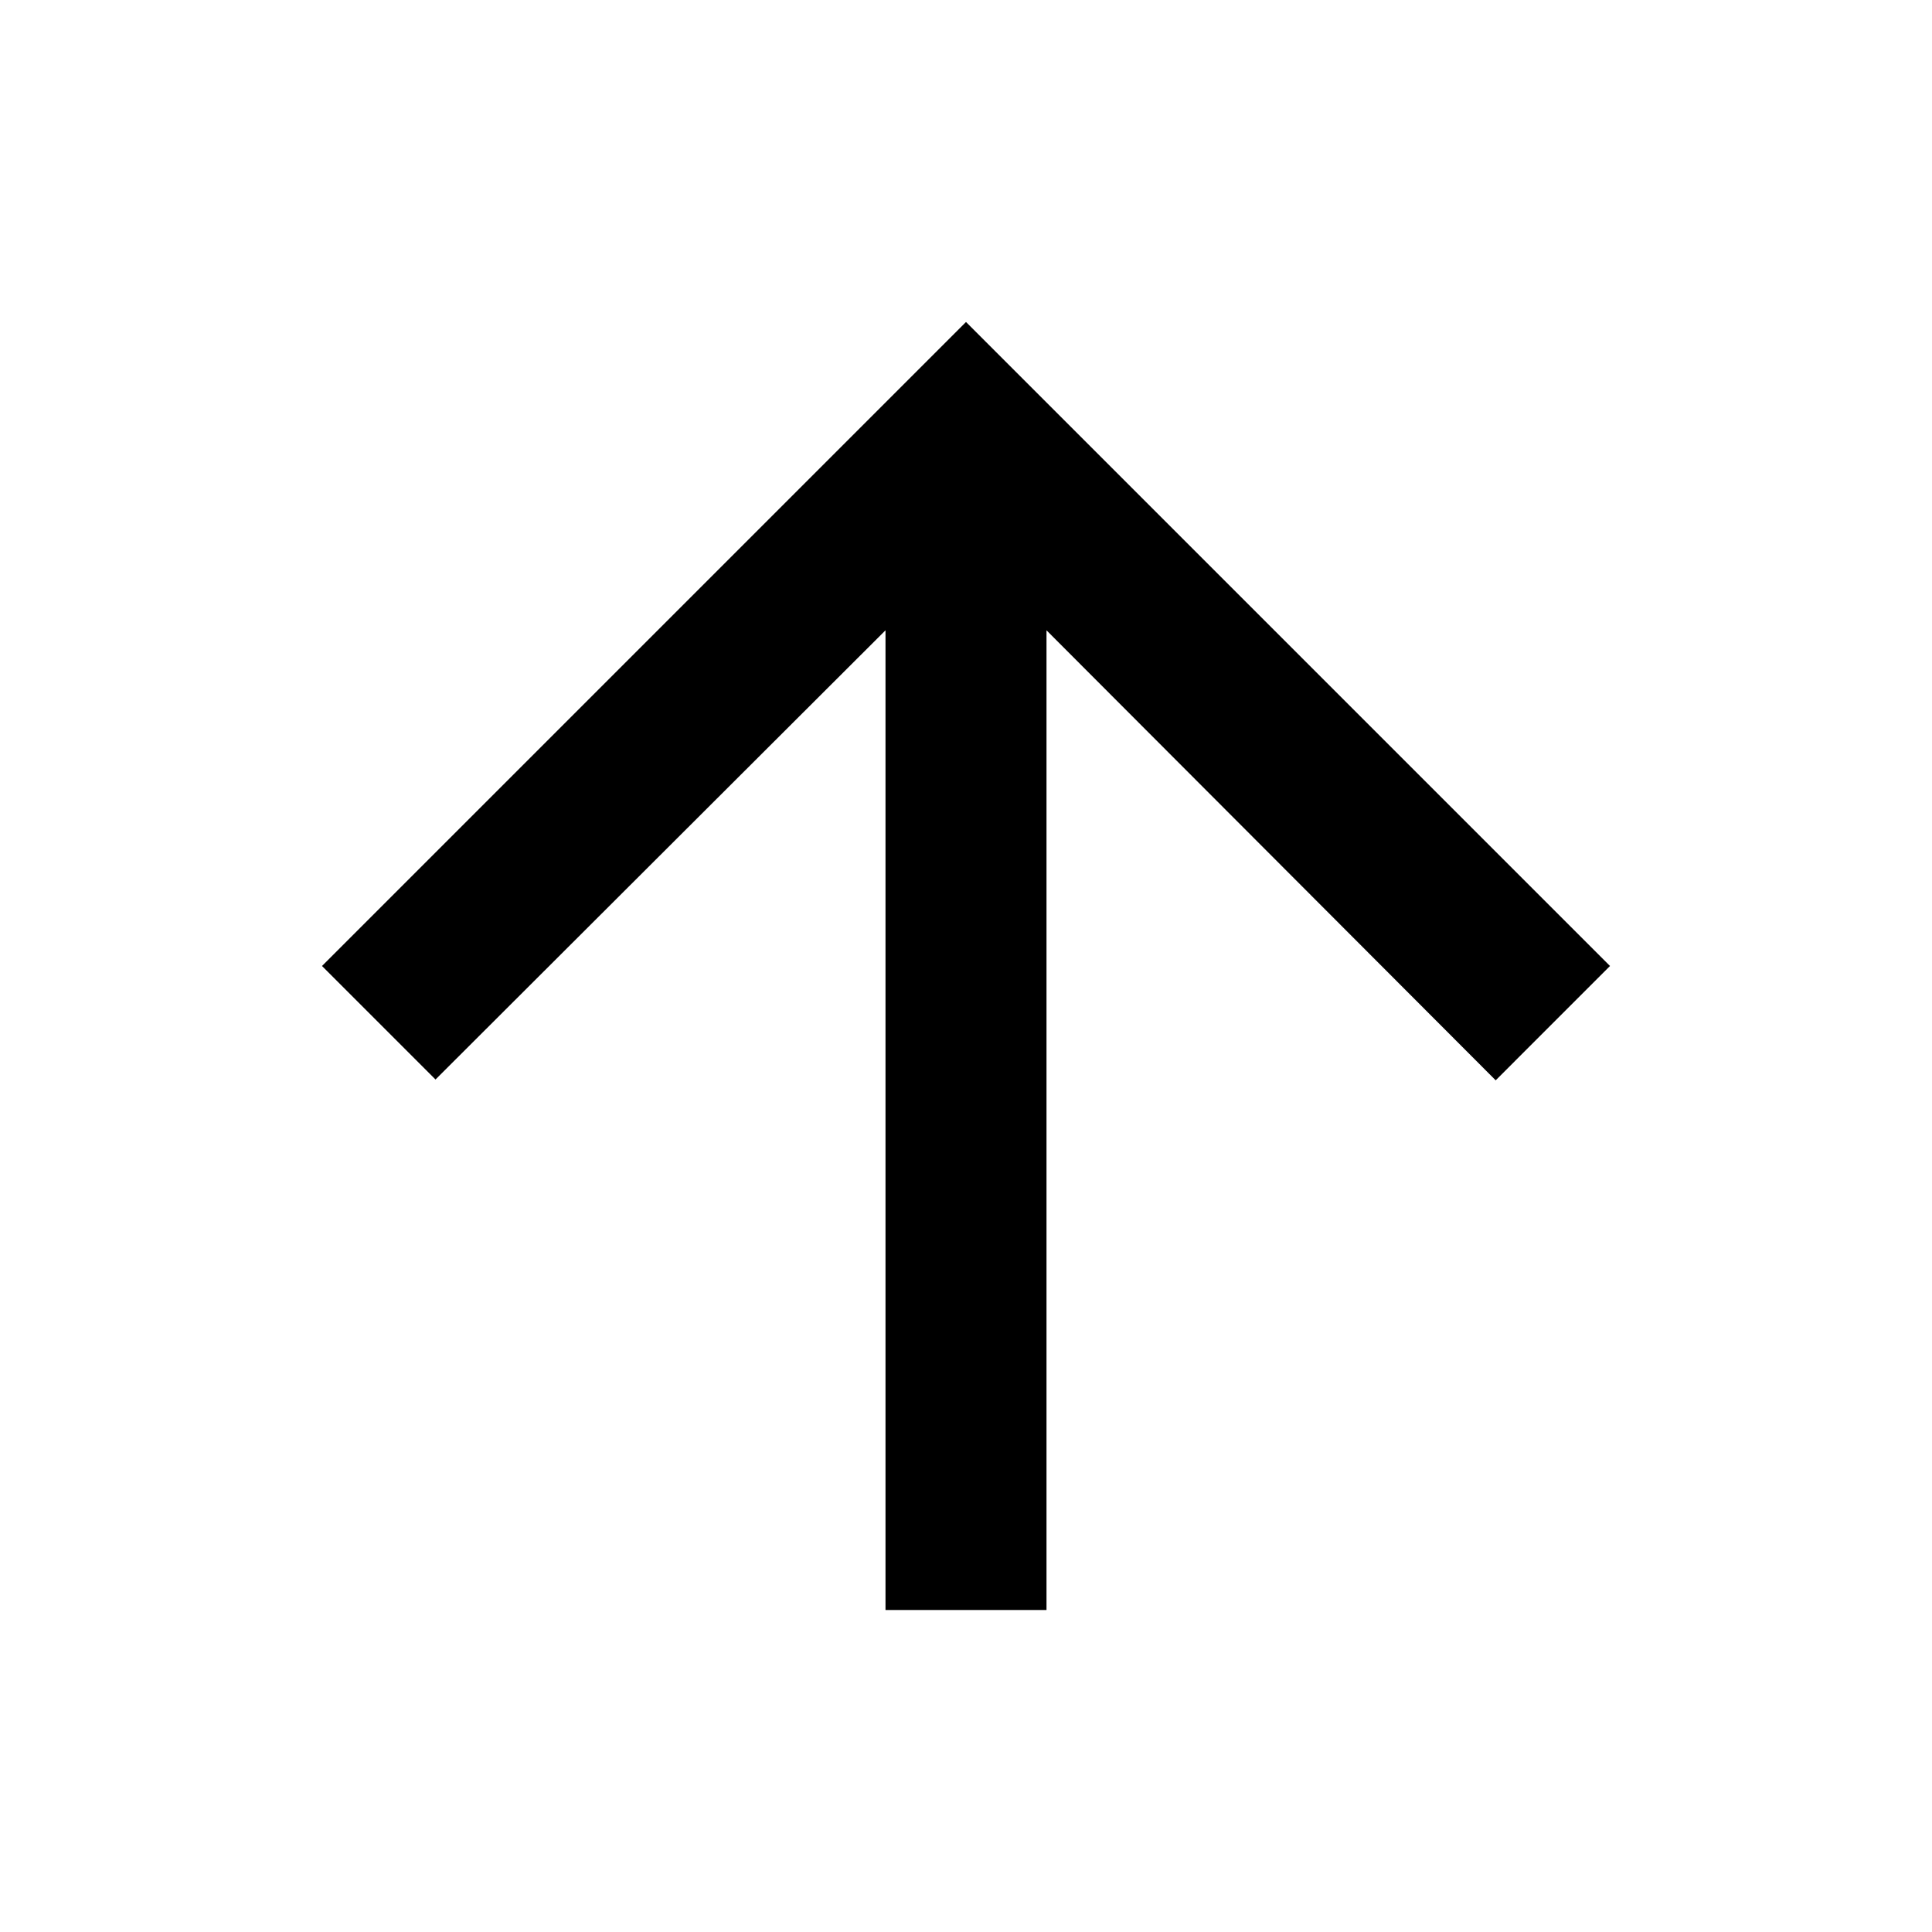
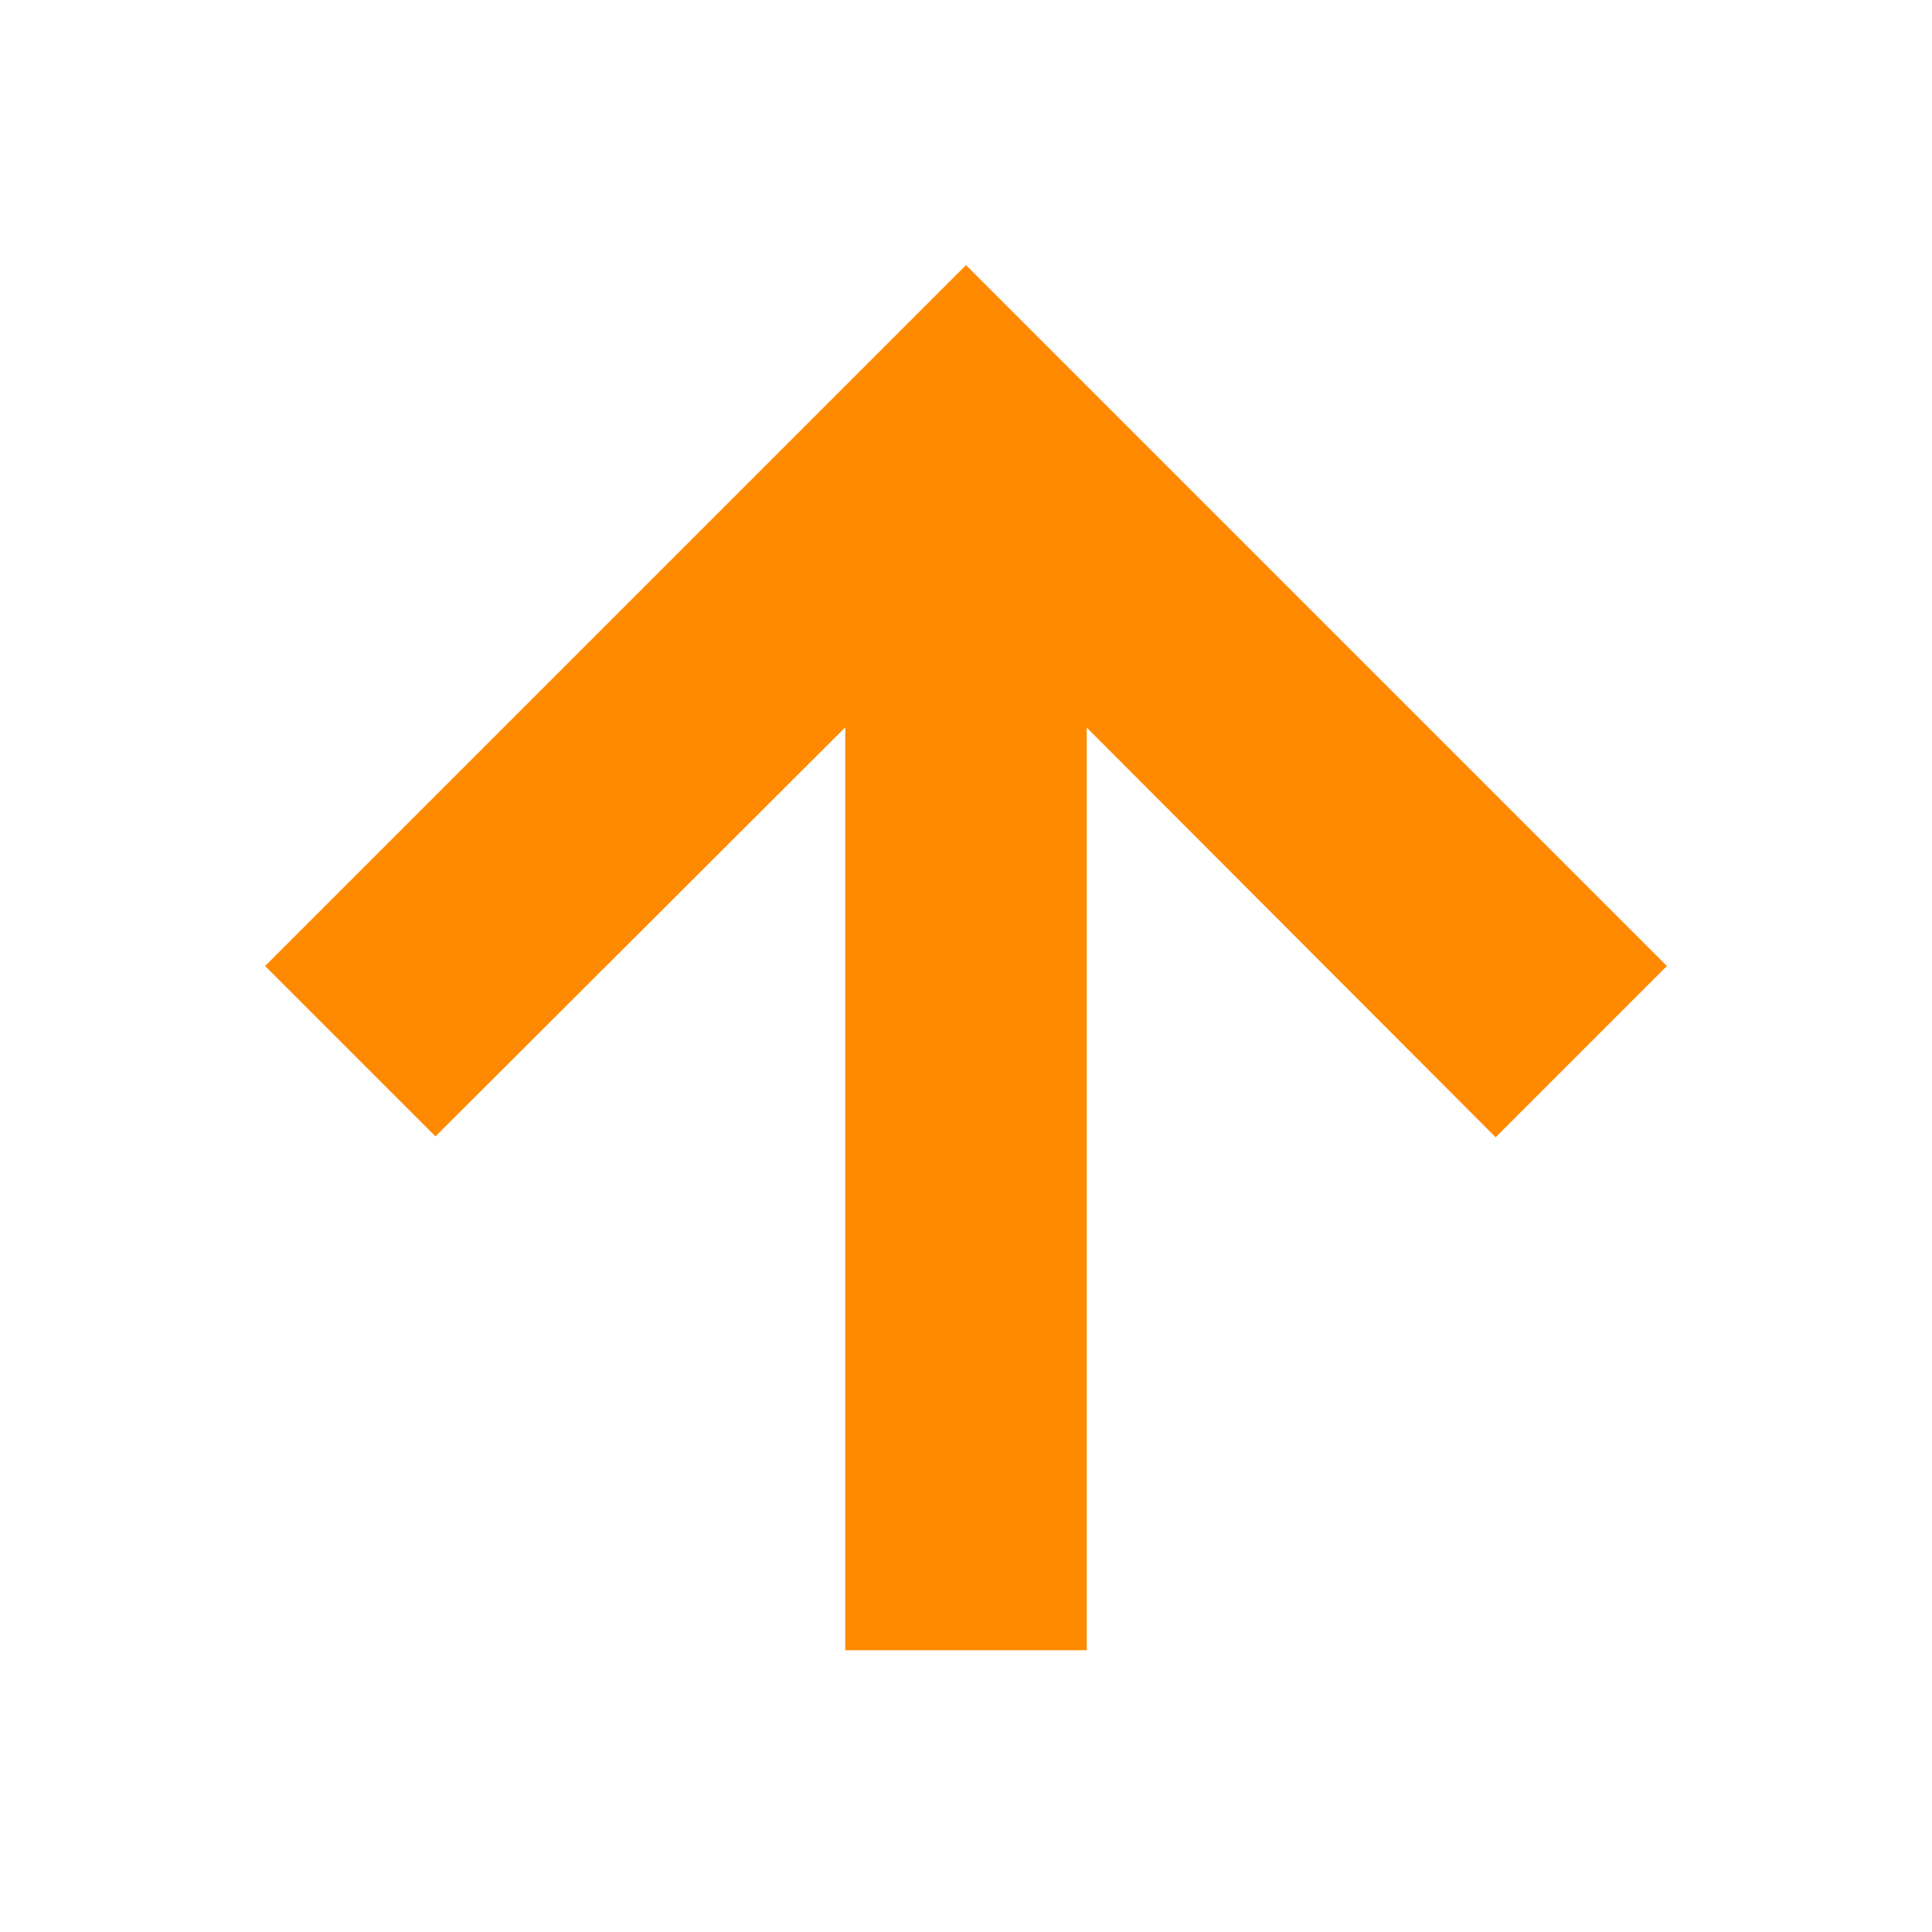
<svg xmlns="http://www.w3.org/2000/svg" width="24" height="24" viewBox="0 0 24 24">
  <path fill="none" d="M0 0h24v24H0V0z" />
-   <path d="M4 12l1.41 1.41L11 7.83V20h2V7.83l5.58 5.59L20 12l-8-8-8 8z" />
+   <path stroke="#ff8a00" fill="#ff8a00" d="M4 12l1.41 1.41L11 7.83V20h2V7.83l5.58 5.59L20 12l-8-8-8 8z" />
</svg>
